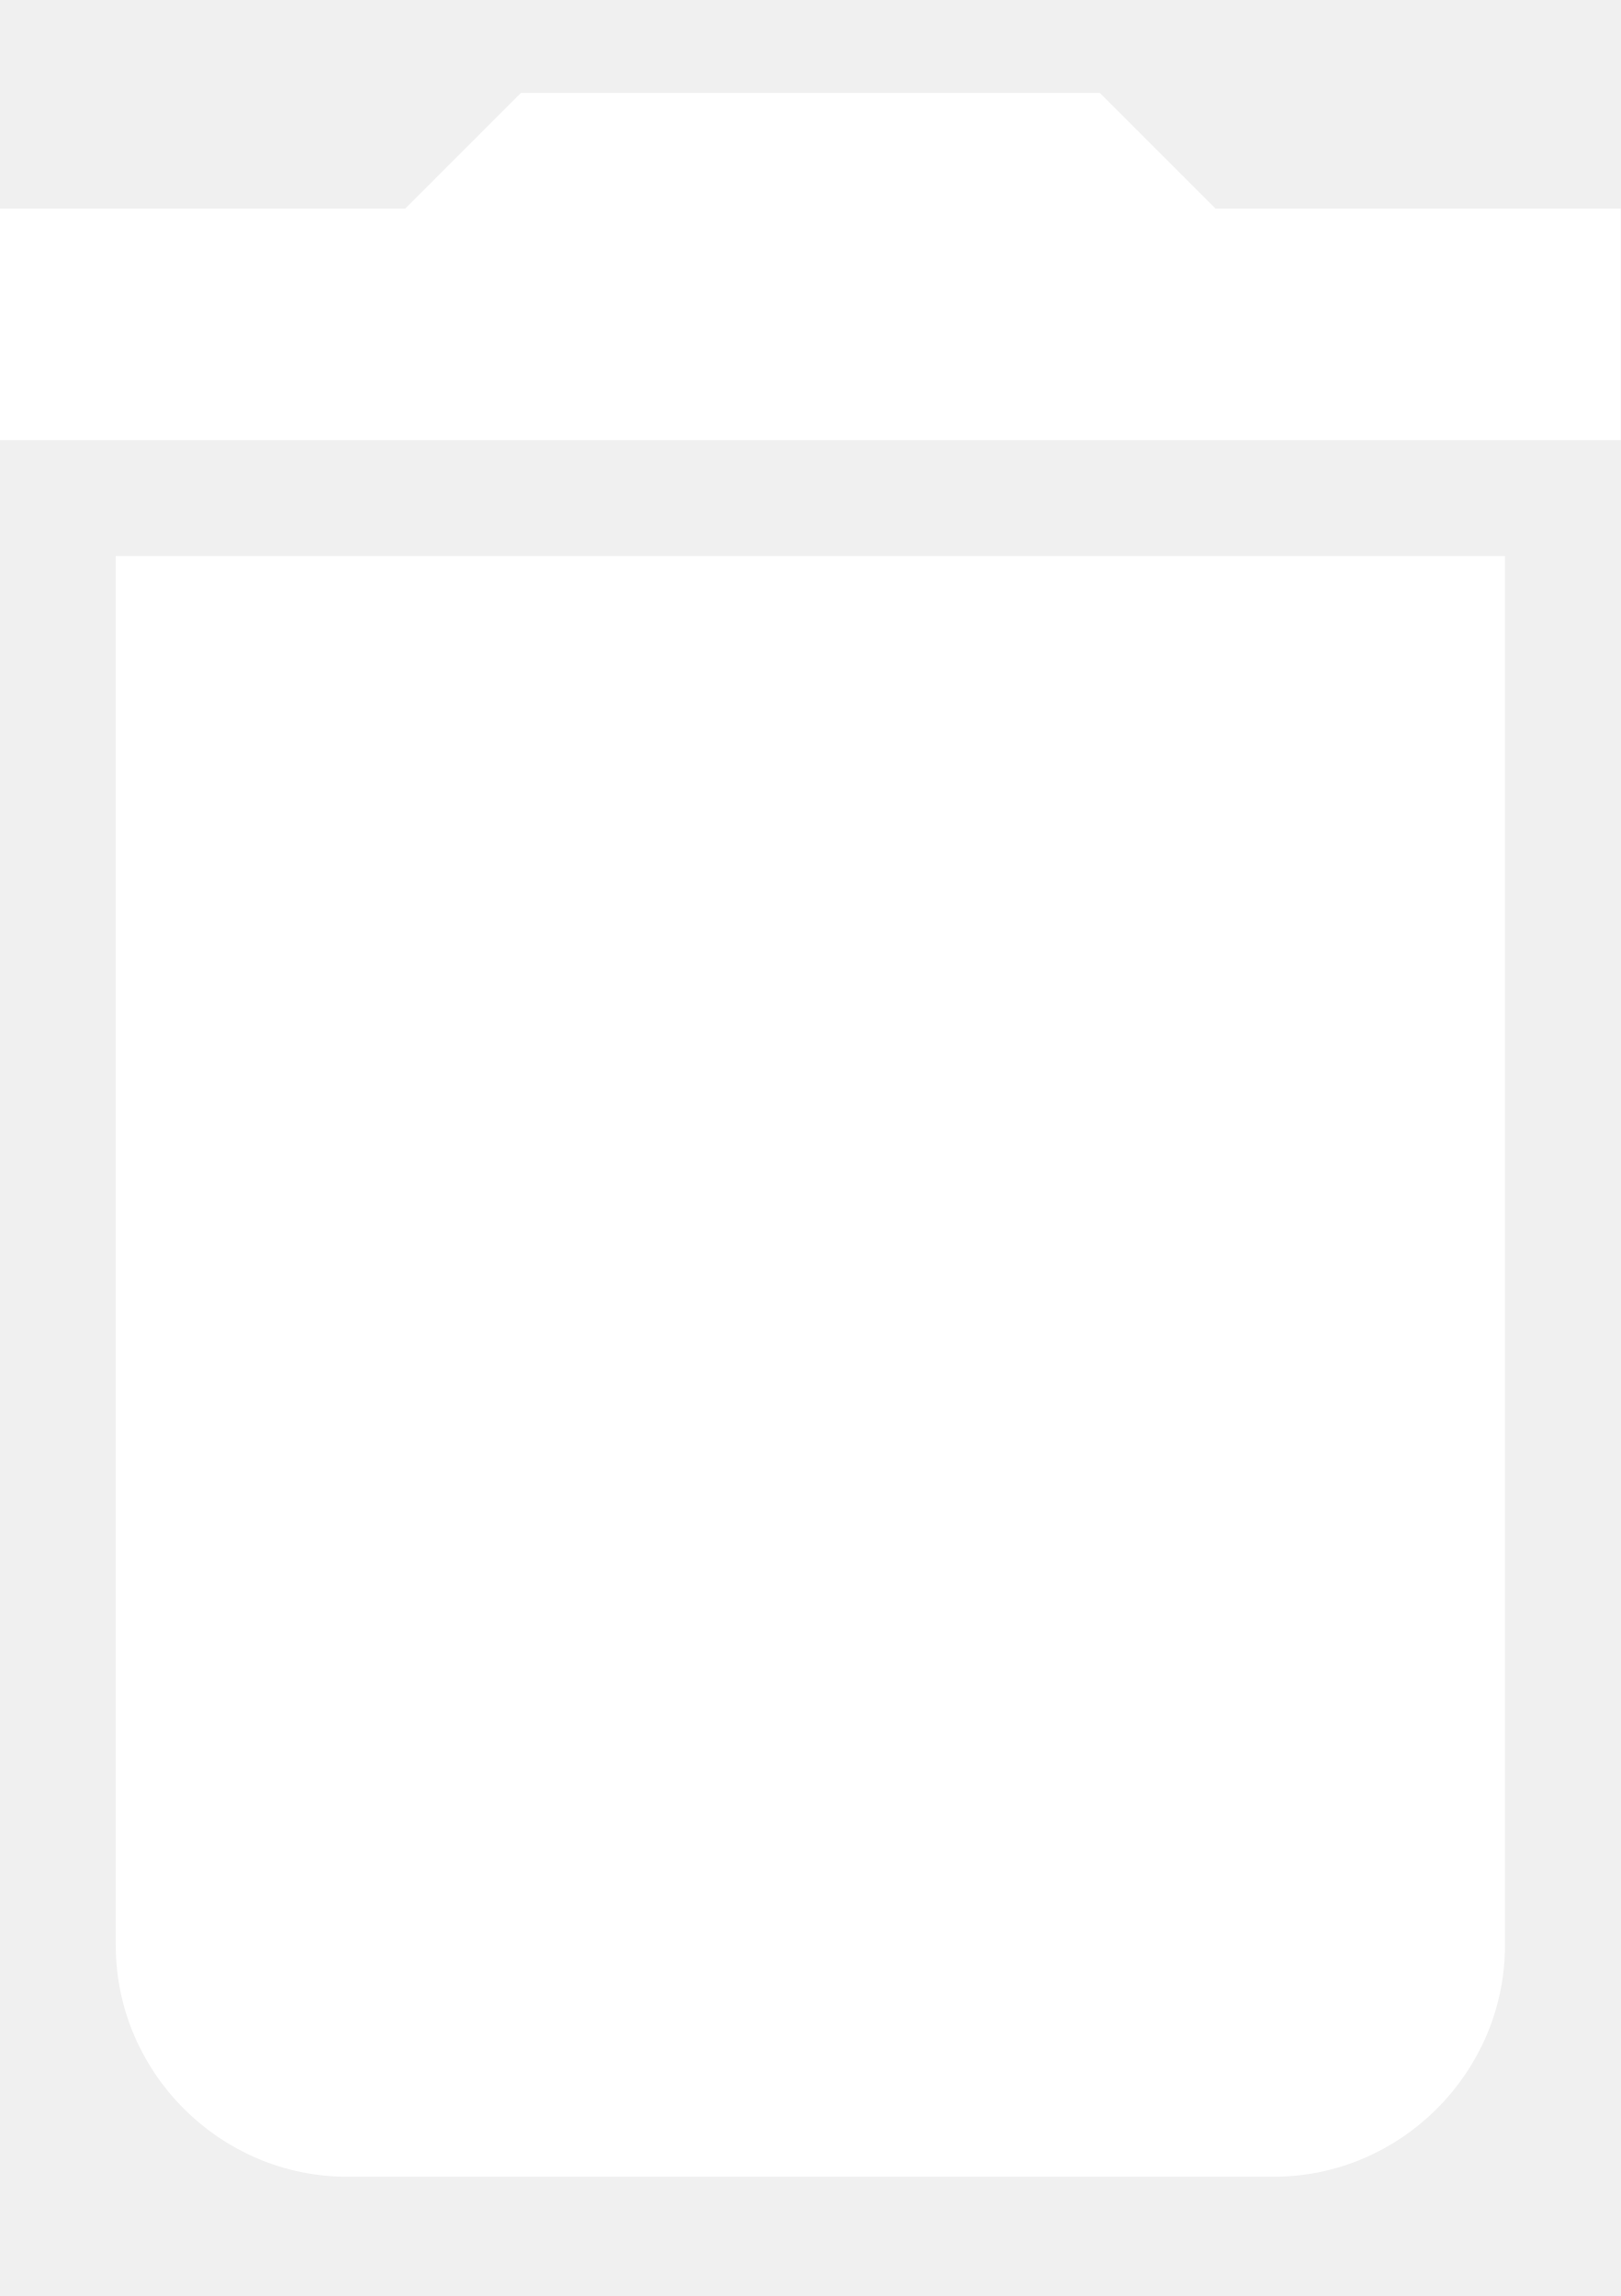
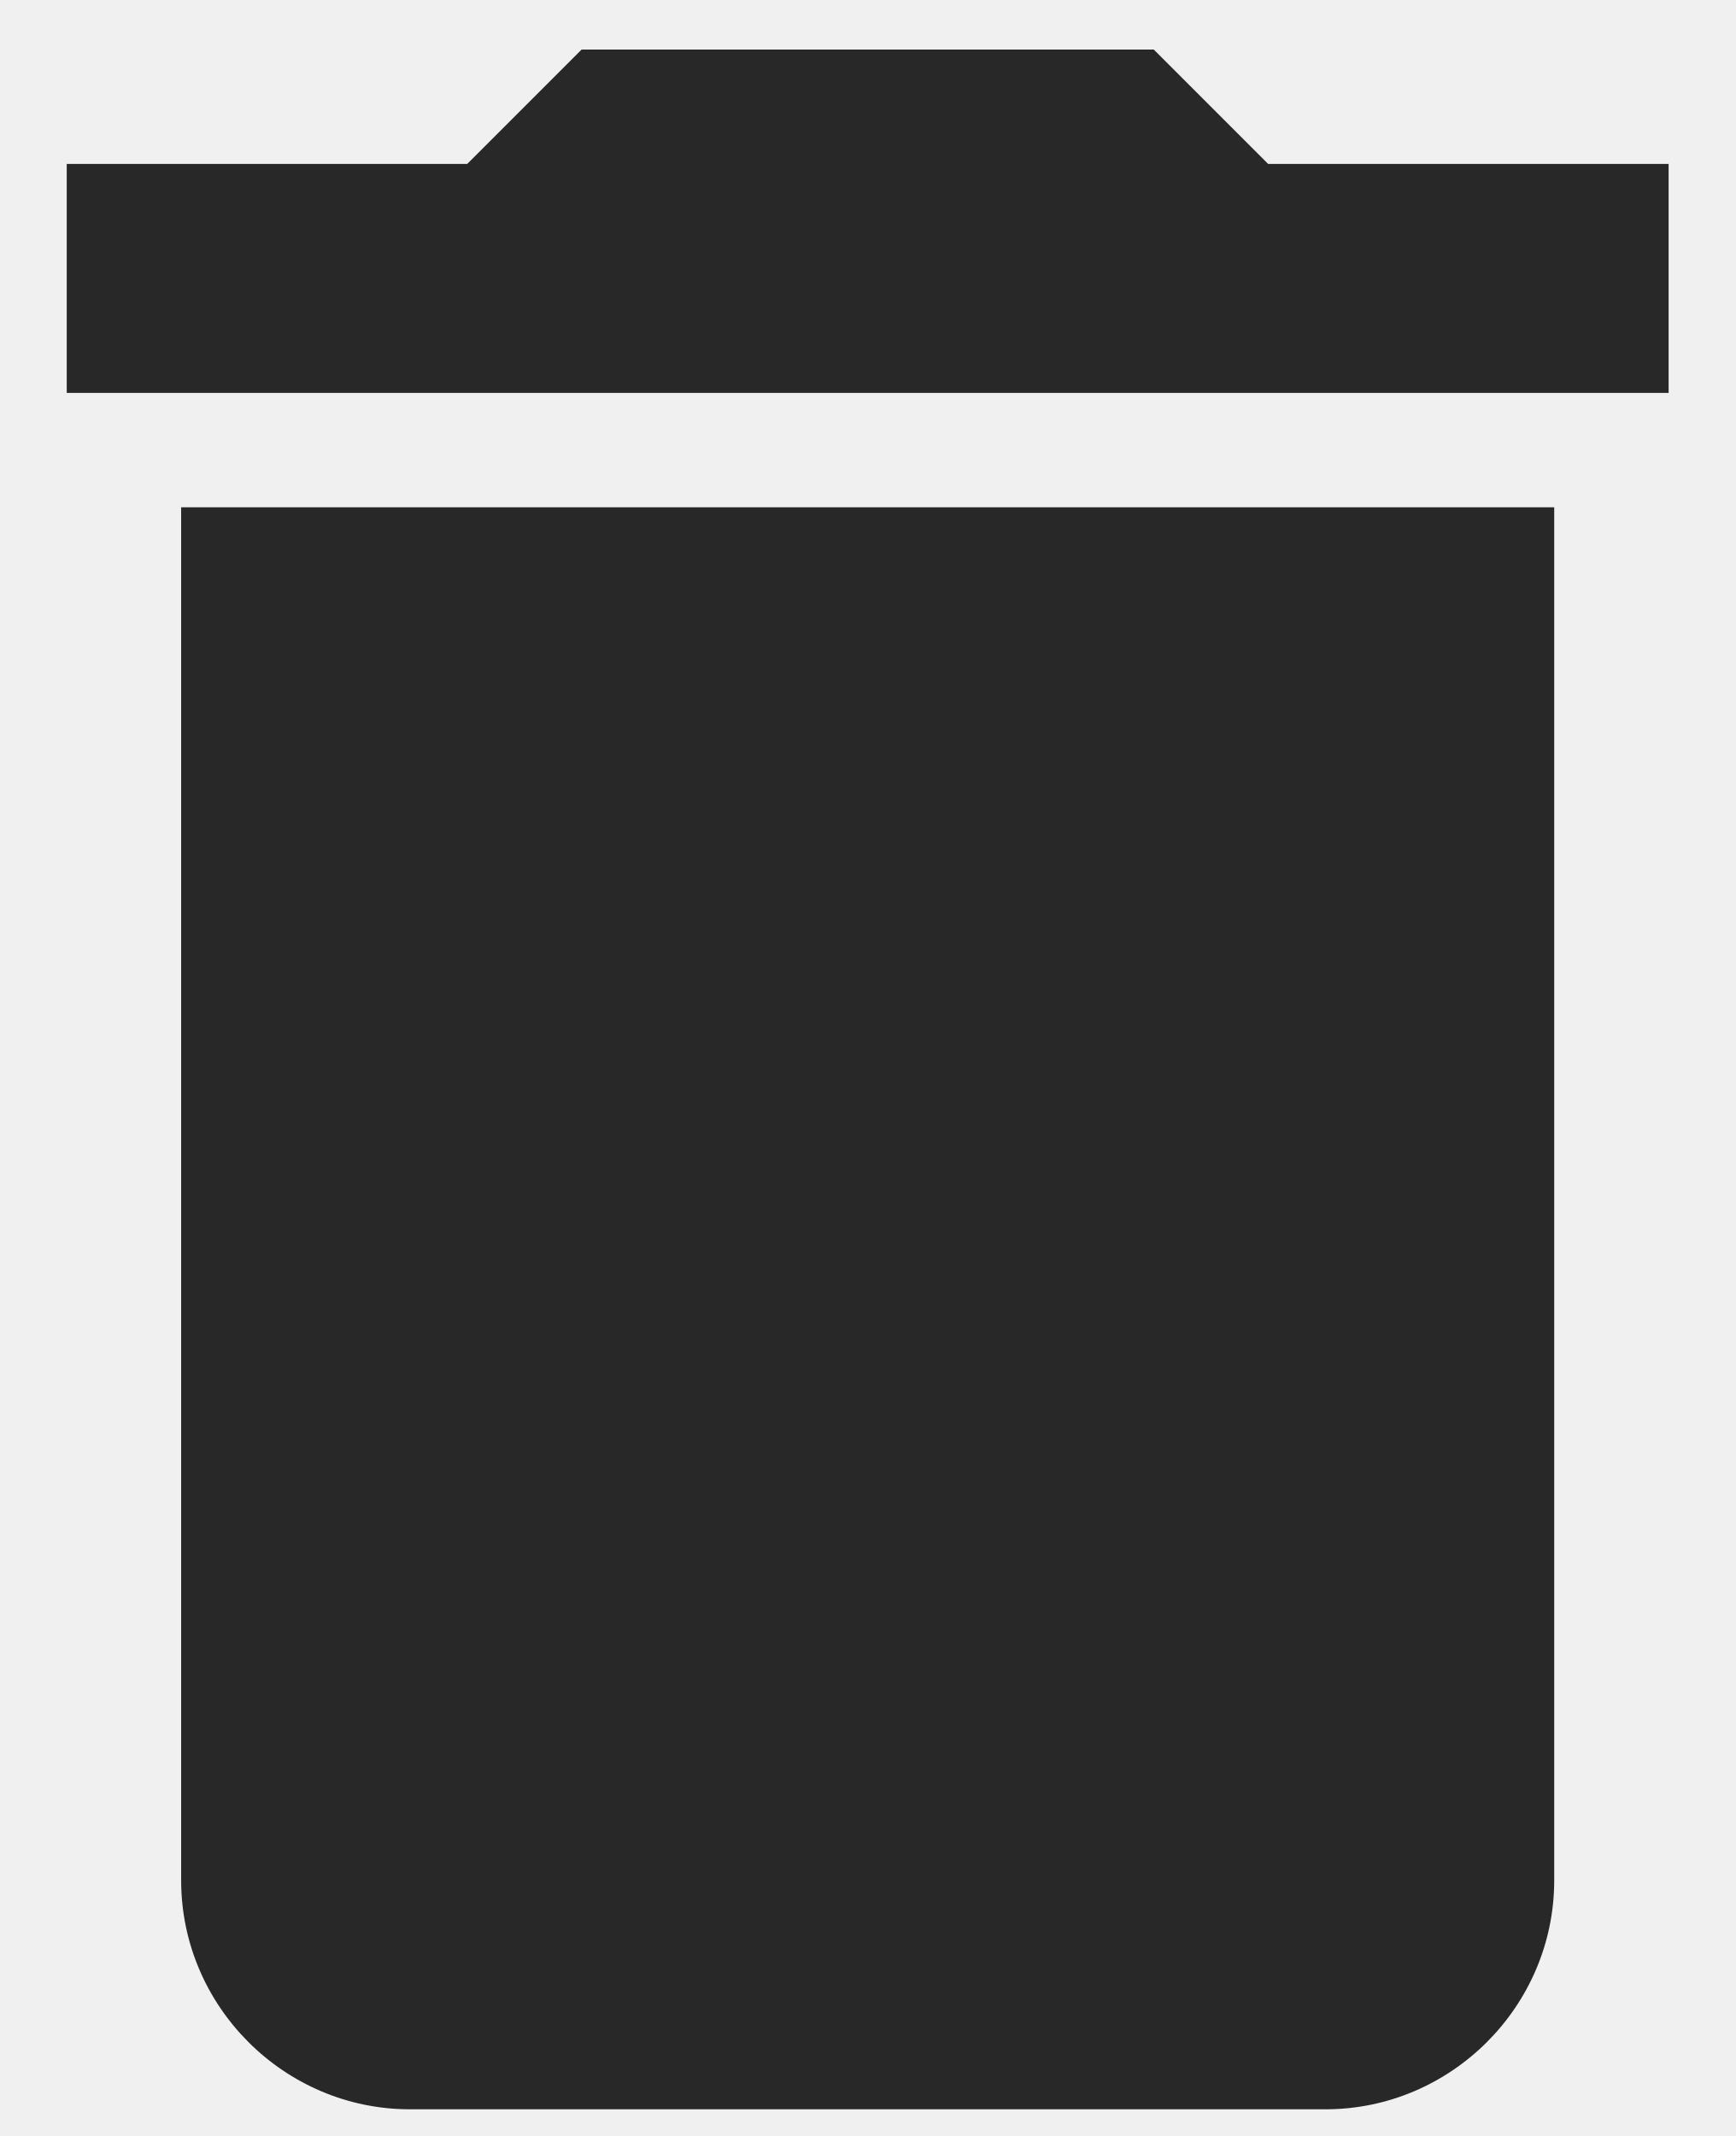
- <svg xmlns="http://www.w3.org/2000/svg" width="12" height="17" viewBox="0 0 12 17" fill="none">
-   <path d="M12 1.545H9L8.143 0.688H3.857L3 1.545H0V3.259H12V1.545ZM0.857 4.117V14.402C0.857 15.345 1.629 16.117 2.571 16.117H9.429C10.371 16.117 11.143 15.345 11.143 14.402V4.117H0.857Z" fill="white" />
+ <svg xmlns="http://www.w3.org/2000/svg" width="13" height="16" viewBox="0 0 13 16" fill="none">
+   <path d="M12.5 1.228H9.5L8.643 0.371H4.357L3.5 1.228H0.5V2.943H12.5V1.228ZM1.357 3.8V14.085C1.357 15.028 2.129 15.8 3.071 15.8H9.929C10.871 15.8 11.643 15.028 11.643 14.085V3.8H1.357Z" fill="#282828" />
</svg>
